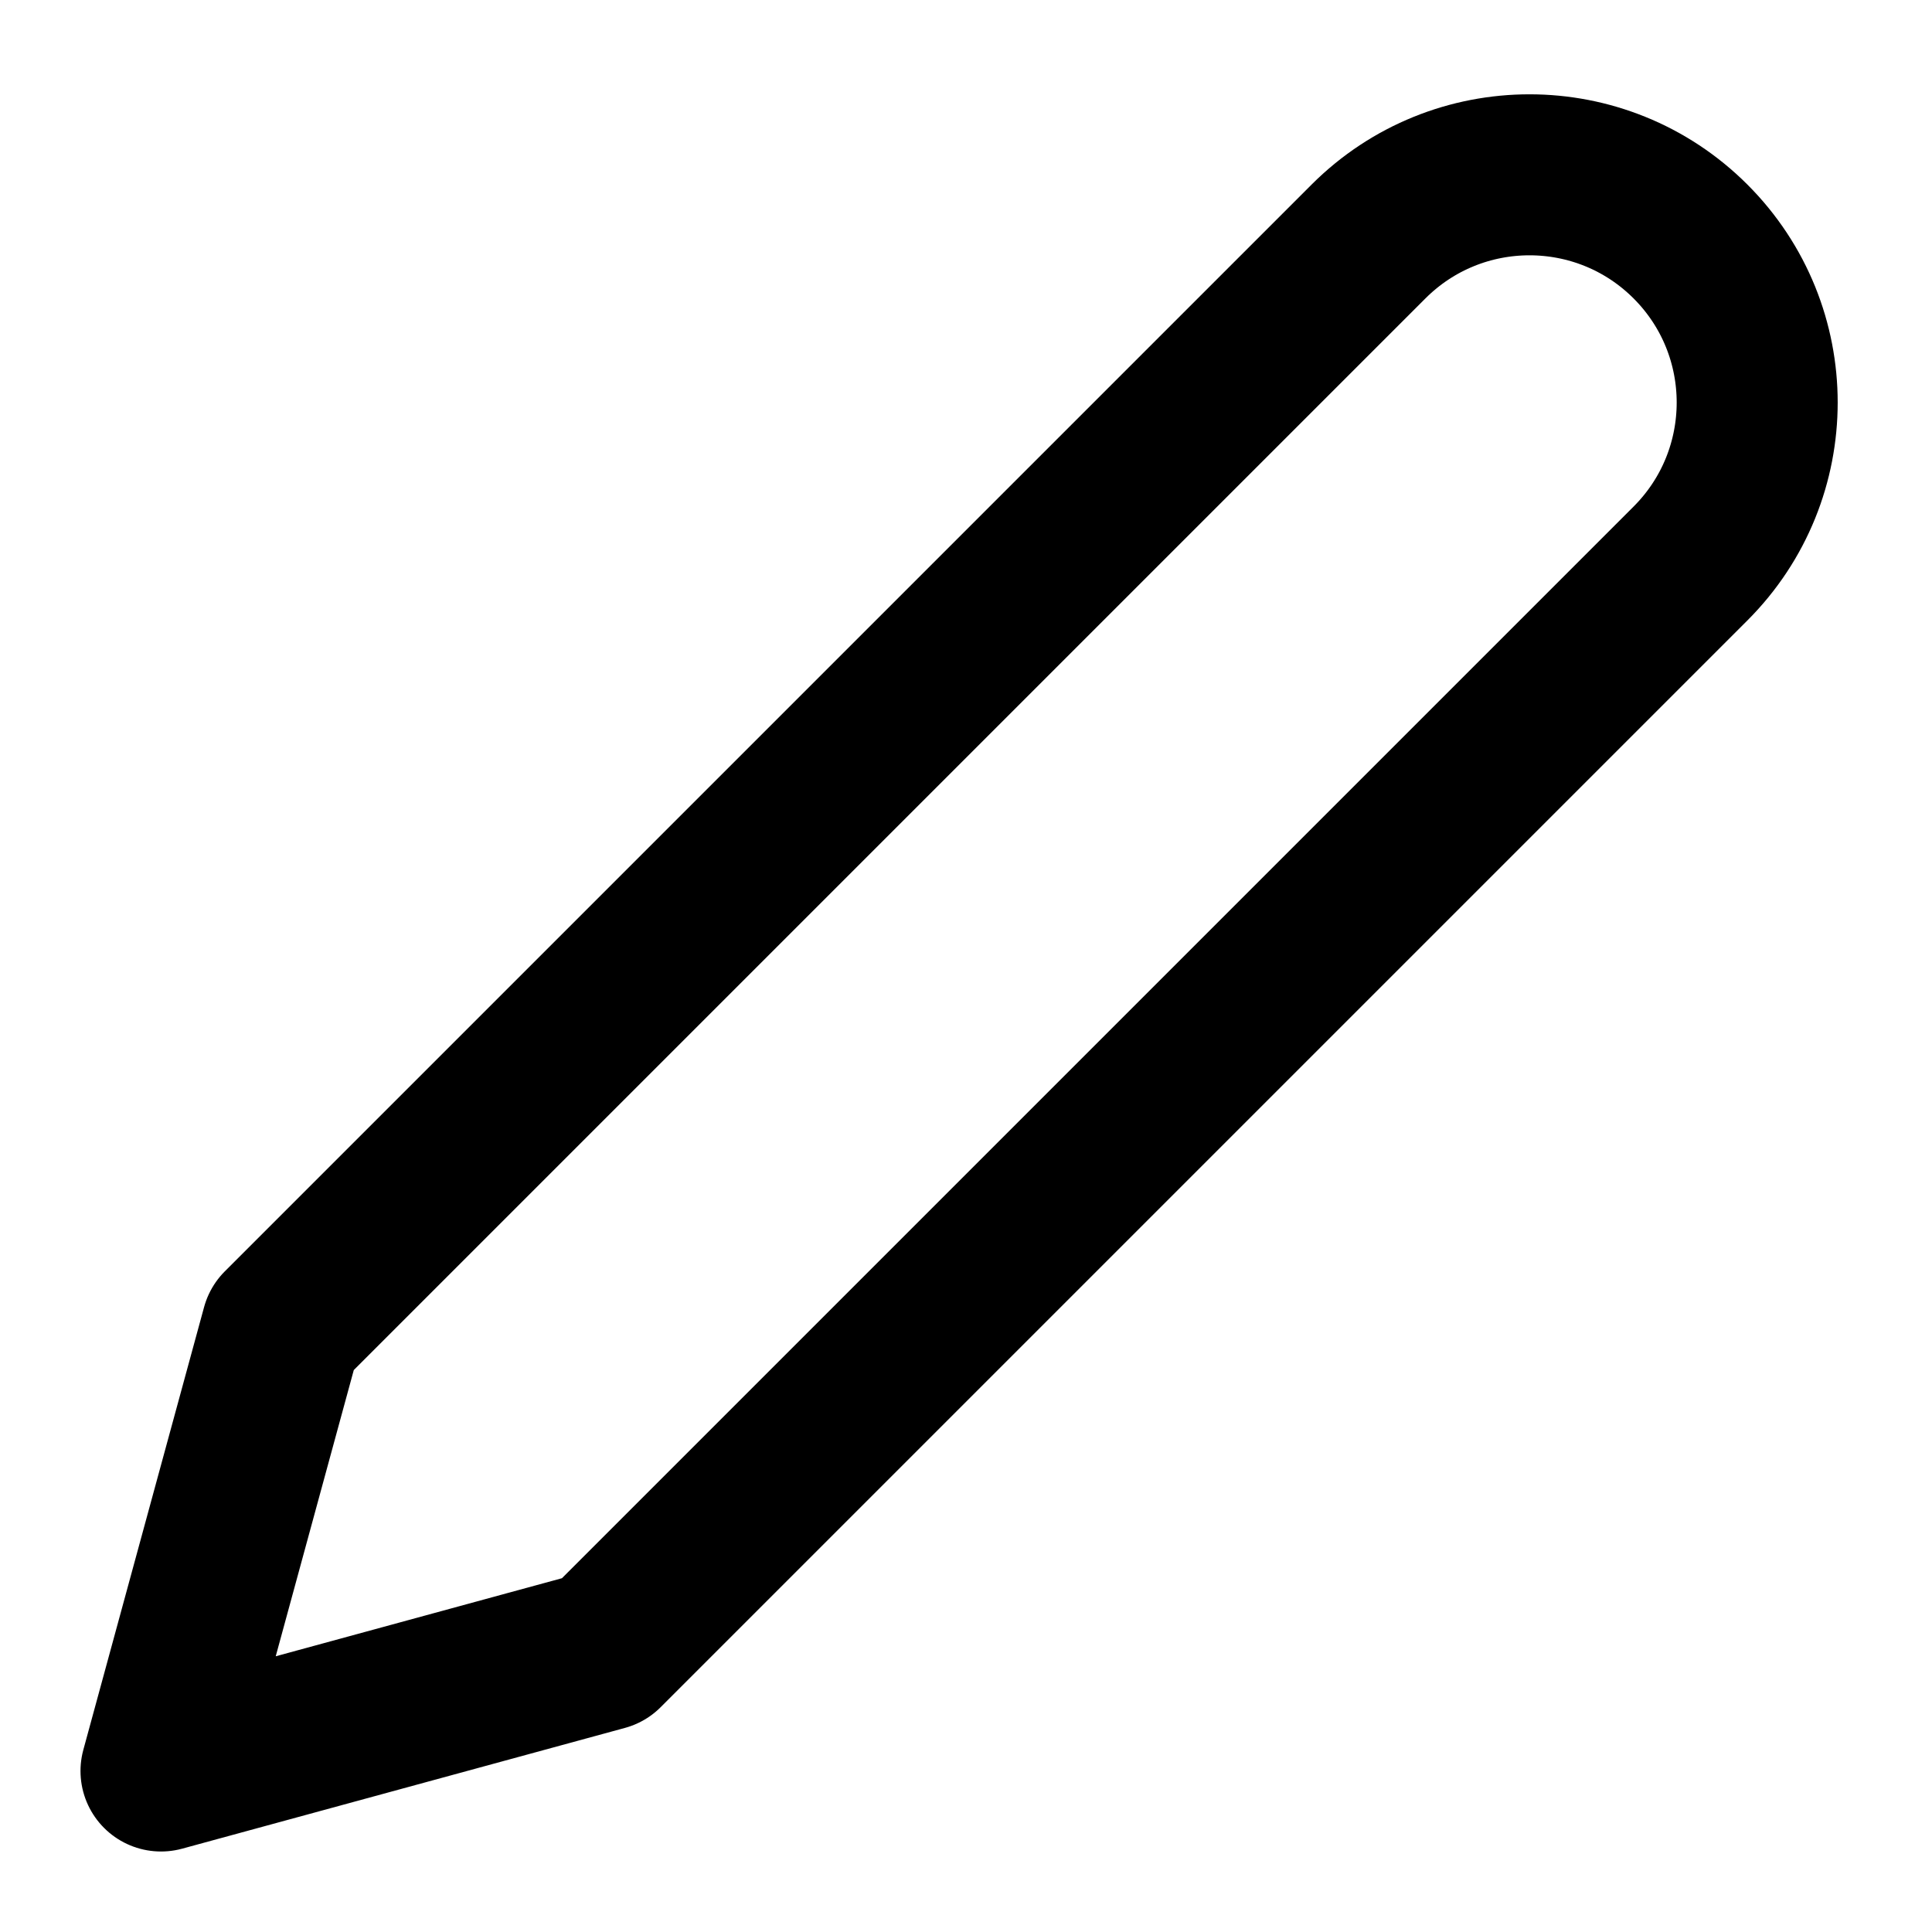
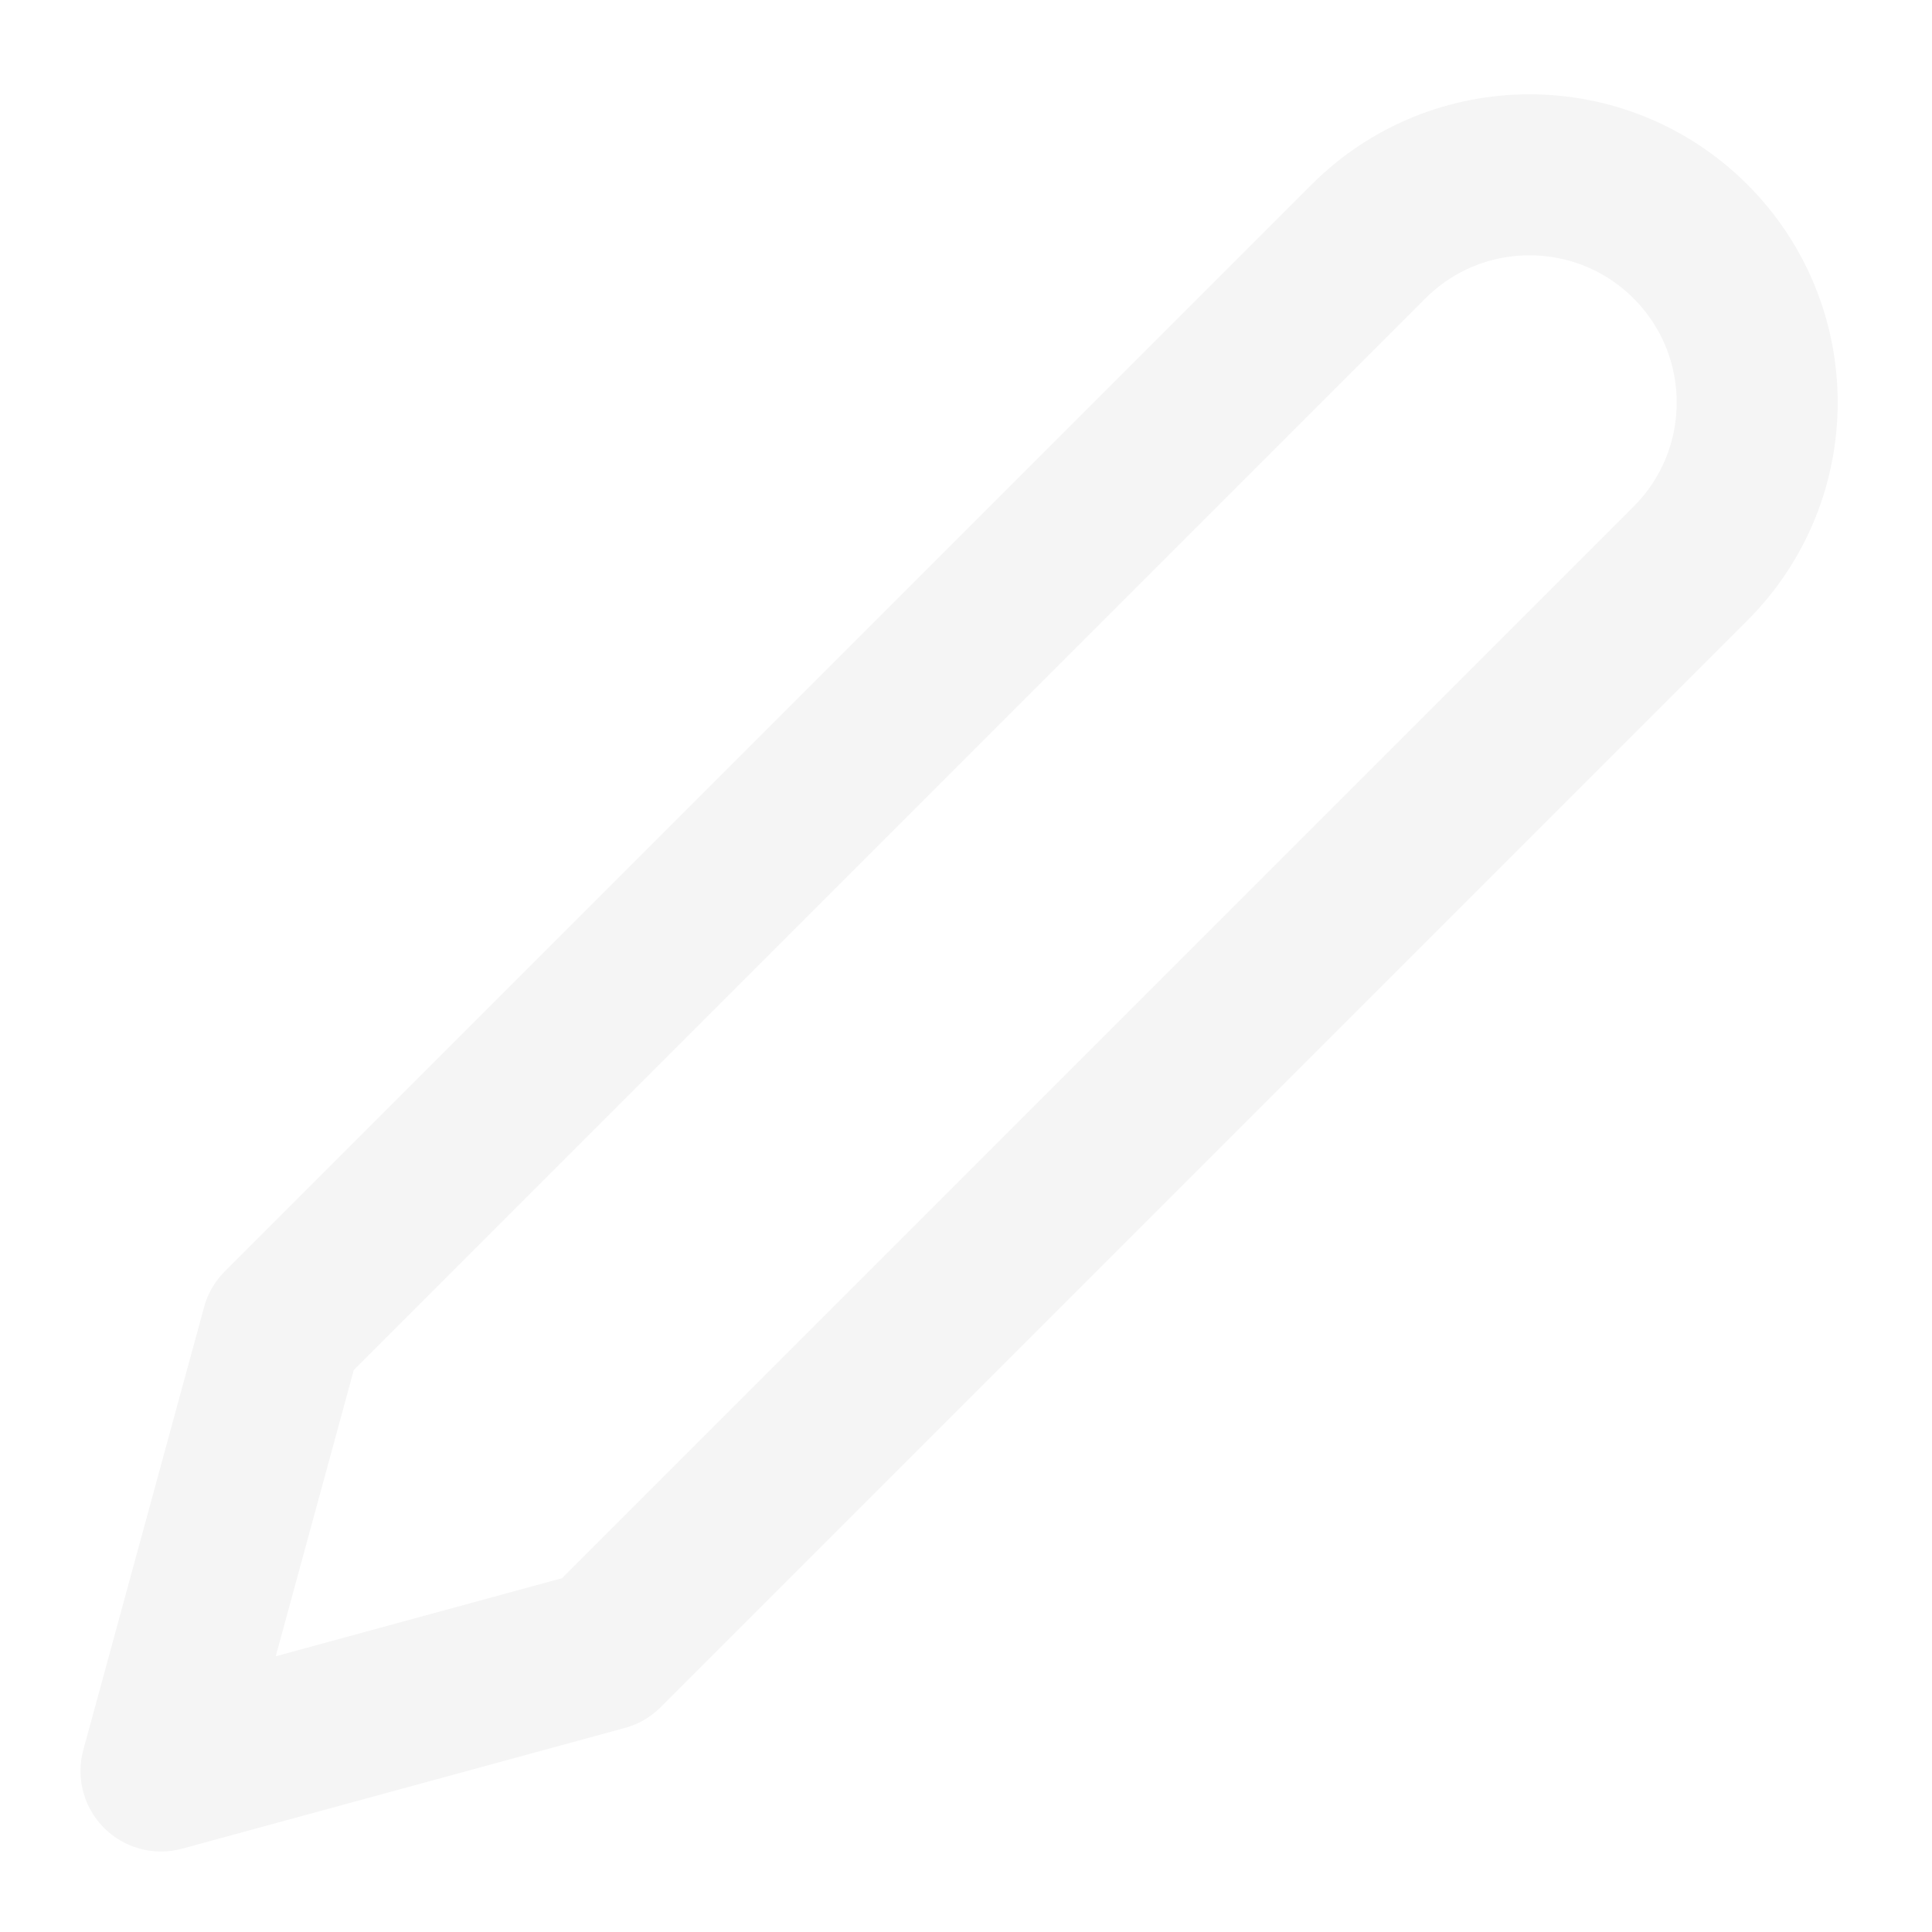
- <svg xmlns="http://www.w3.org/2000/svg" width="24" height="24" viewBox="0 0 24 24" fill="none" stroke="currentColor" stroke-width="2" stroke-linecap="round" stroke-linejoin="round" class="feather feather-edit-2">
+ <svg xmlns="http://www.w3.org/2000/svg" width="20" height="20" viewBox="0 0 24 24" fill="none" stroke="#f5f5f5" stroke-width="2" stroke-linecap="round" stroke-linejoin="round" class="feather feather-edit-2">
  <path d="M17 3a2.828 2.828 0 1 1 4 4L7.5 20.5 2 22l1.5-5.5L17 3z" />
</svg>
